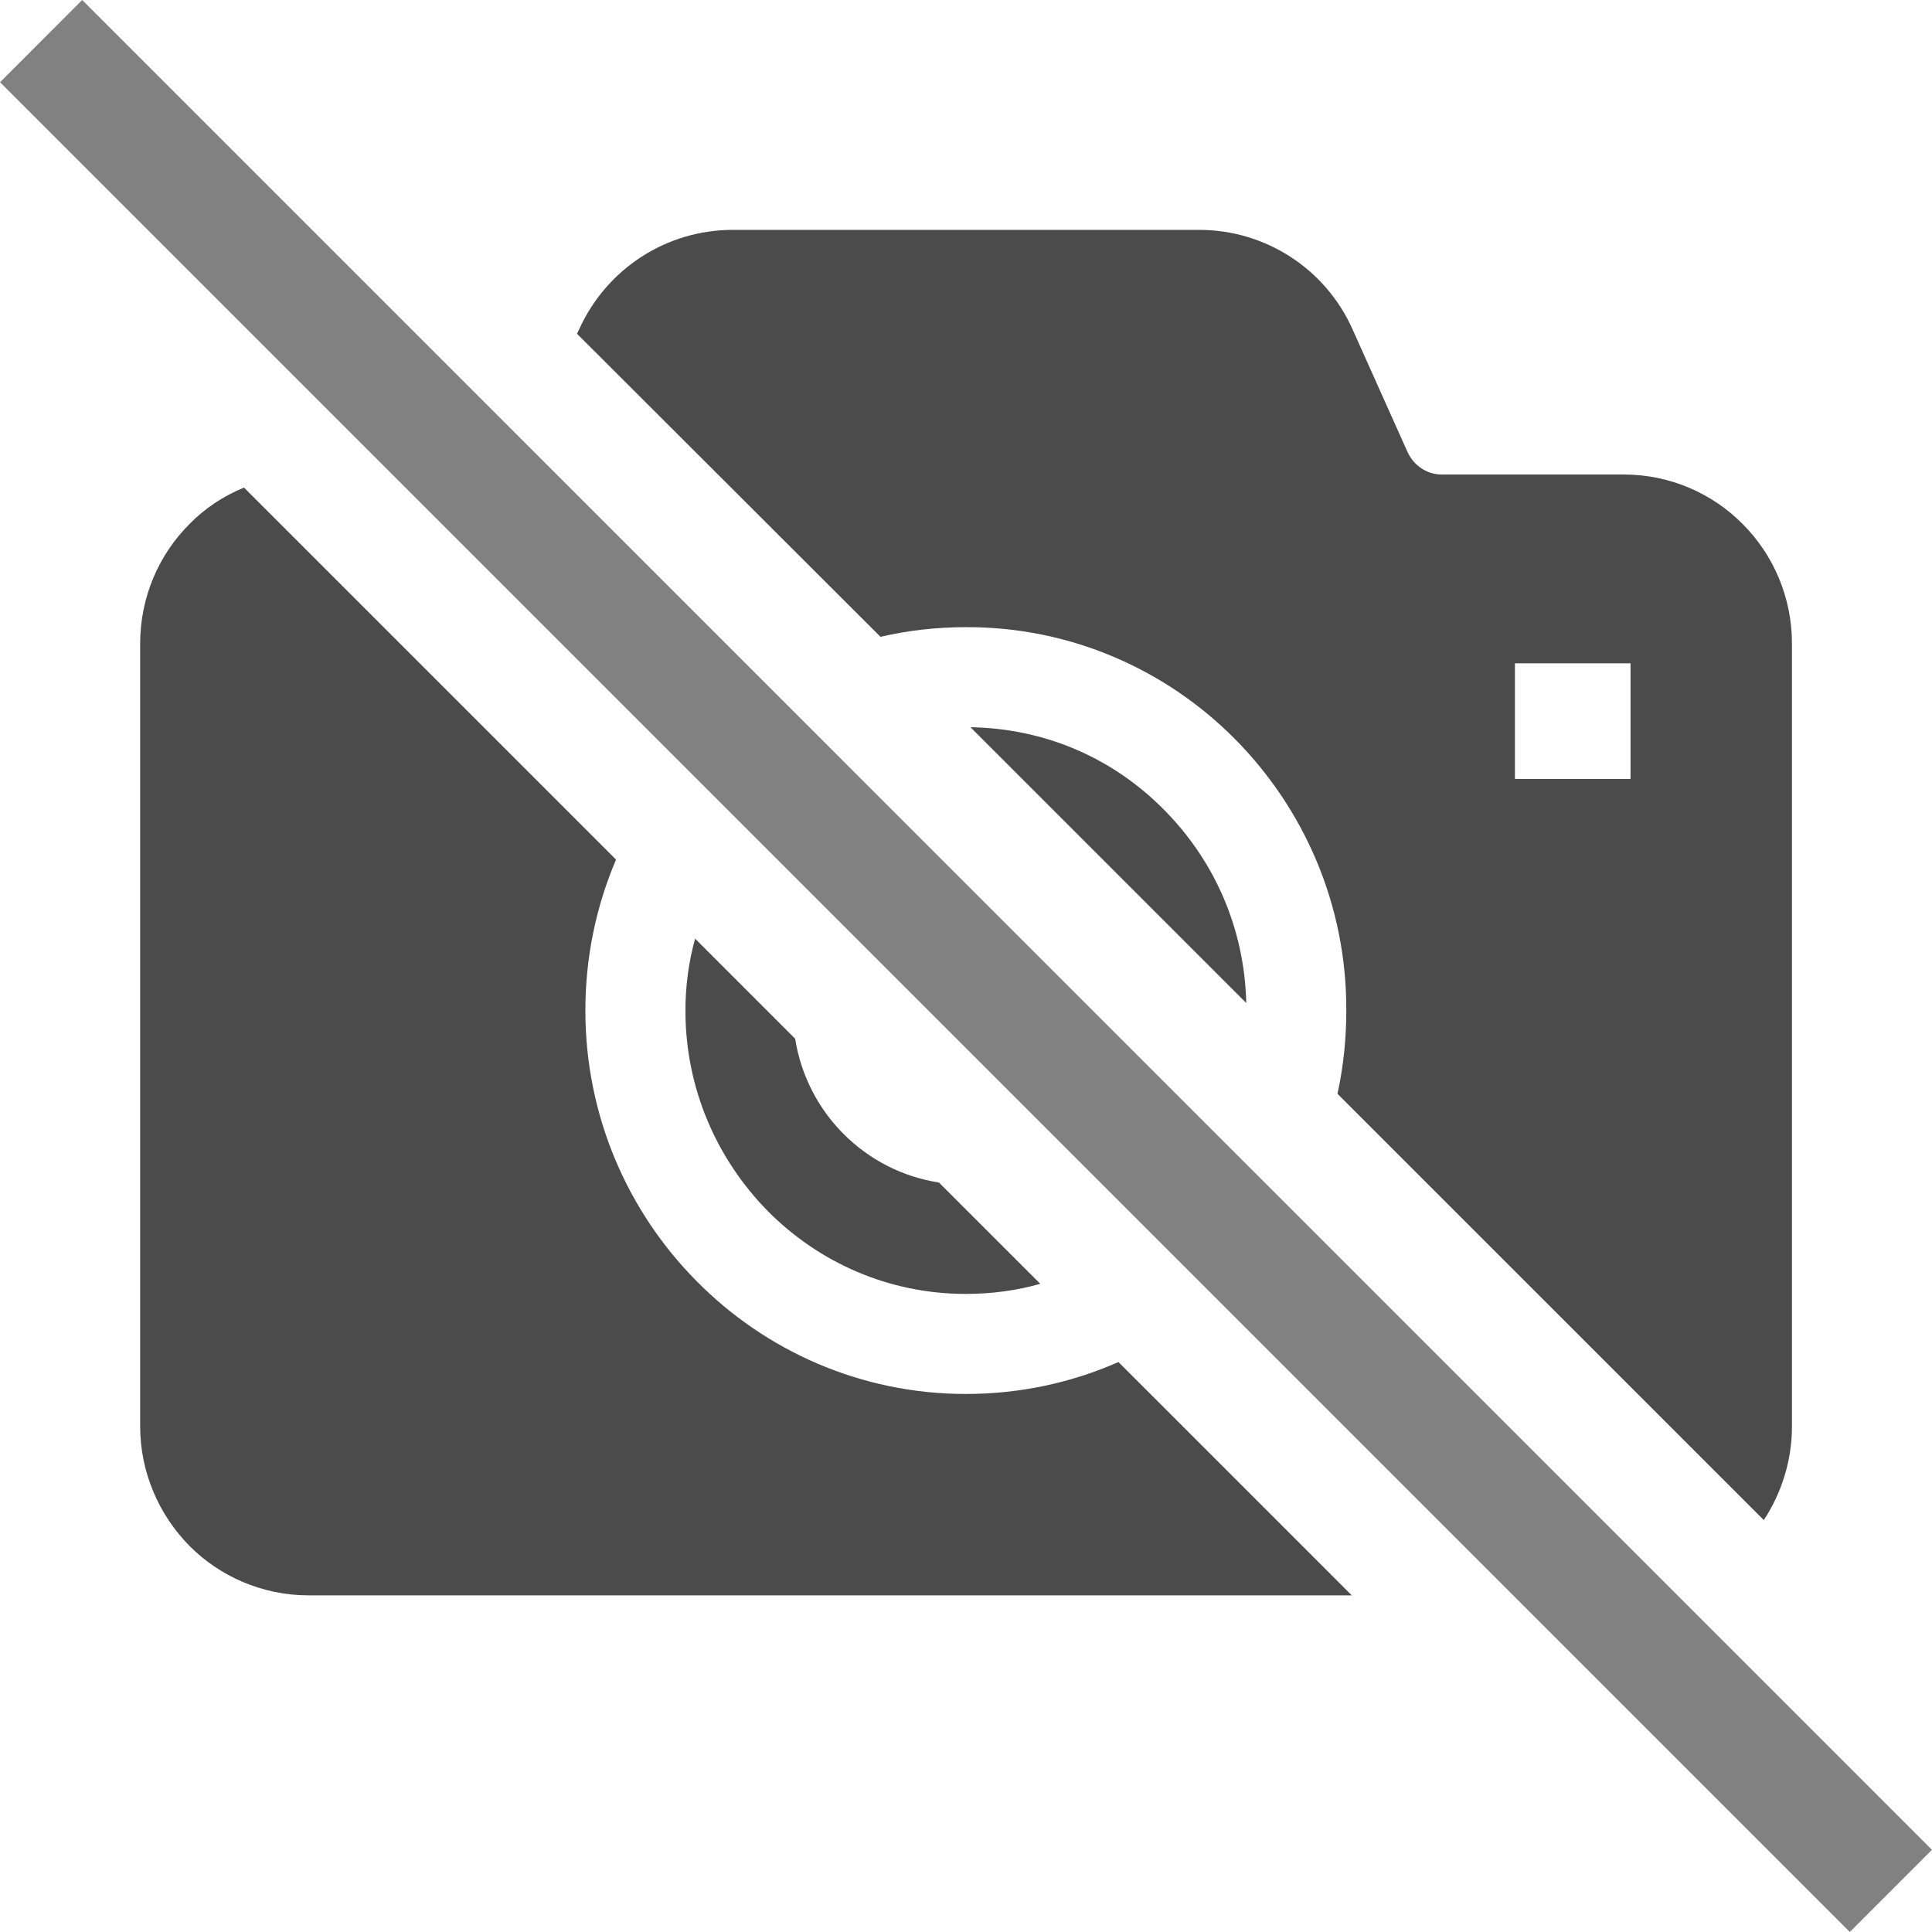
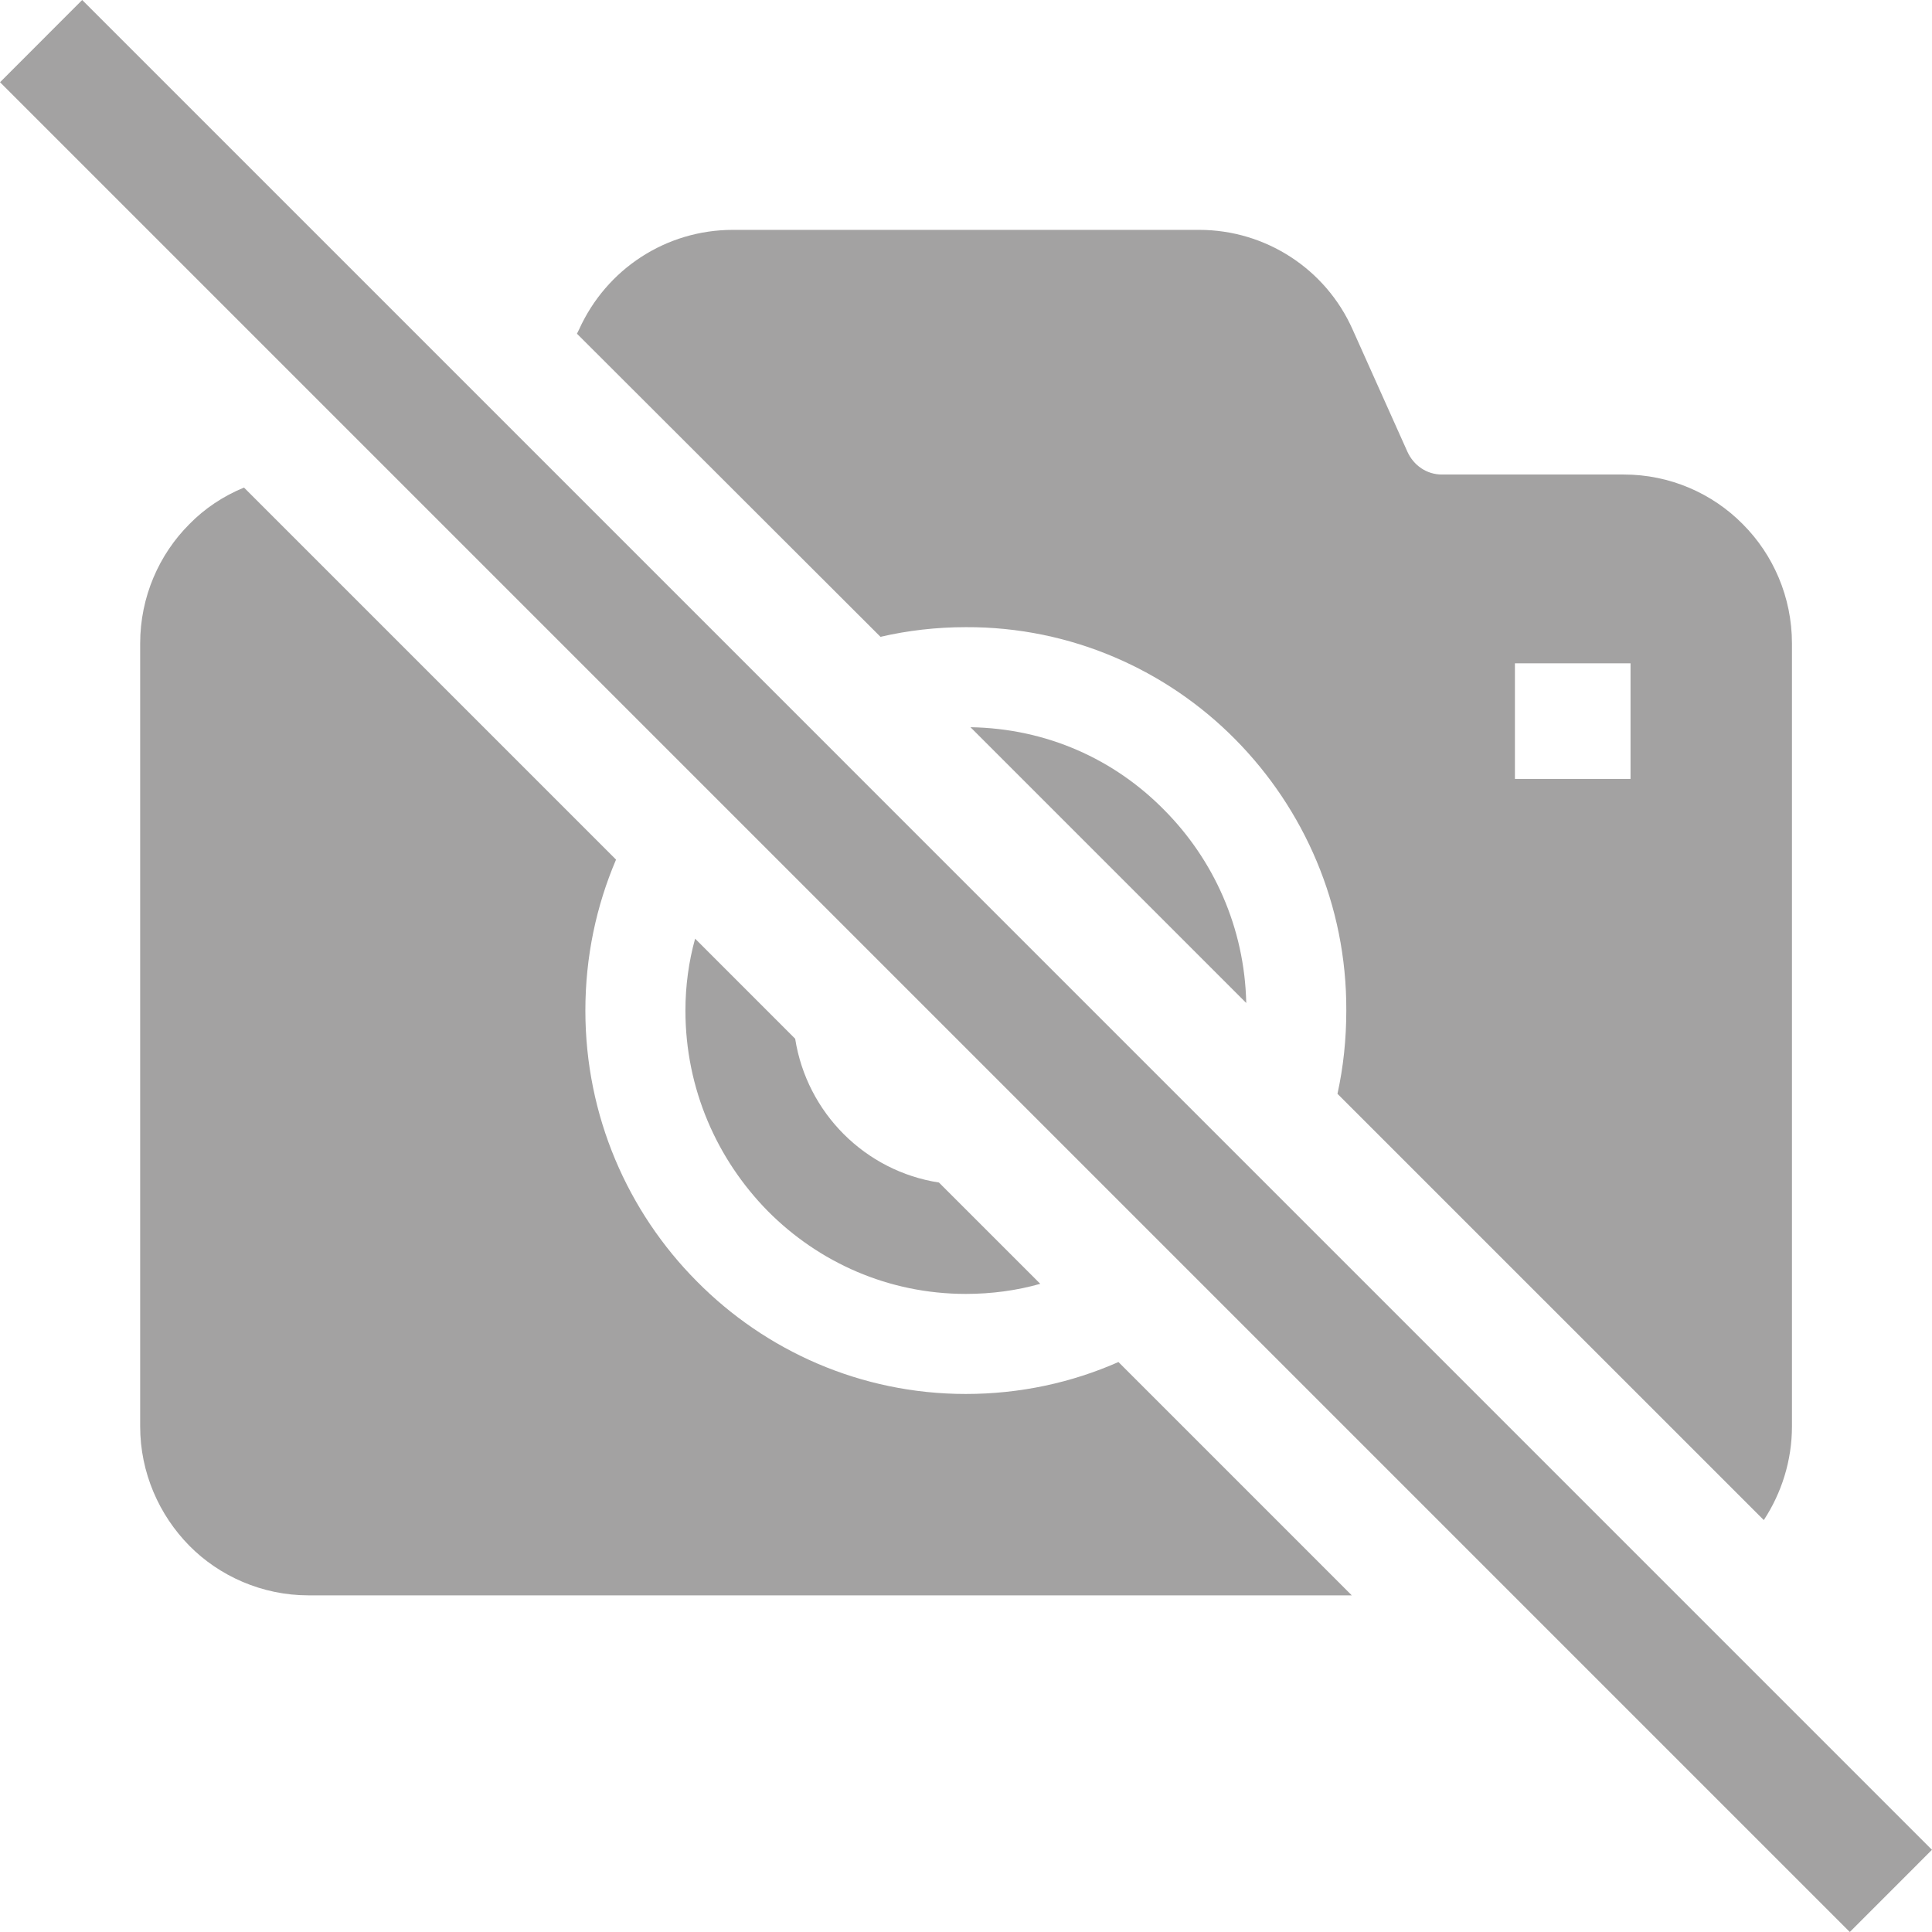
- <svg xmlns="http://www.w3.org/2000/svg" version="1.1" id="_x32_" x="0px" y="0px" viewBox="0 0 512 512" style="width: 256px; height: 256px; opacity: 1;" xml:space="preserve">
+ <svg xmlns="http://www.w3.org/2000/svg" version="1.1" id="_x32_" x="0px" y="0px" viewBox="0 0 512 512" style="width: 128px; height: 128px; opacity: 1;" xml:space="preserve">
  <style type="text/css">
	.st0{fill:#4B4B4B;}
</style>
  <g>
-     <path class="st0" d="M257.186,192.72l73.083,73.083c-0.447-20.052-8.683-37.994-21.728-51.138   C295.288,201.186,277.347,193.047,257.186,192.72z" style="fill: rgb(75, 75, 75);" />
-     <path class="st0" d="M255.956,342.9c6.8,0,13.481-0.892,19.727-2.676l-26.853-26.842c-19.498-3.014-34.99-18.388-38.102-38.102   l-26.515-26.526c-1.676,6.016-2.568,12.48-2.568,19.052c0,20.726,8.356,39.44,21.837,53.15   C216.961,334.544,235.458,342.9,255.956,342.9z" style="fill: rgb(75, 75, 75);" />
-     <path class="st0" d="M255.956,369.416c-27.854,0-53.139-11.468-71.298-29.856c-18.278-18.388-29.529-43.782-29.529-71.755   c0-14.253,2.894-27.734,8.128-39.996l-98.596-98.596c-5.462,2.23-10.466,5.571-14.482,9.694   c-8.018,8.02-13.034,19.269-13.034,31.64V378c0,12.251,5.016,23.501,13.034,31.639c7.91,8.02,19.269,13.144,31.531,13.144h276.52   l-61.832-61.832C284.039,366.413,270.33,369.416,255.956,369.416z" style="fill: rgb(75, 75, 75);" />
-     <path class="st0" d="M255.956,166.205c27.853-0.119,53.259,11.36,71.418,29.748c18.16,18.376,29.529,43.781,29.41,71.852   c0,7.583-0.773,14.938-2.34,22.064l112.98,112.97c4.678-7.127,7.464-15.712,7.464-24.84V170.547   c0-12.372-5.016-23.621-13.034-31.64c-8.03-8.138-19.28-13.154-31.531-13.154h-48.242c-3.906,0-7.465-2.34-9.14-6.125   l-14.482-32.303c-7.126-16.049-23.066-26.407-40.669-26.407H194.233c-17.712,0-33.533,10.358-40.778,26.407l-0.556,1.11   l80.438,80.328C240.583,167.086,248.156,166.205,255.956,166.205z M401.469,175.78h30.639v30.639h-30.639V175.78z" style="fill: rgb(75, 75, 75);" />
-     <polygon class="st0" points="21.782,0 0.011,21.792 490.218,512 511.989,490.219  " style="fill: rgb(129, 129, 129);" />
+     <path class="st0" d="M257.186,192.72l73.083,73.083c-0.447-20.052-8.683-37.994-21.728-51.138   C295.288,201.186,277.347,193.047,257.186,192.72z" style="fill: rgb(163, 162, 162);" />
+     <path class="st0" d="M255.956,342.9c6.8,0,13.481-0.892,19.727-2.676l-26.853-26.842c-19.498-3.014-34.99-18.388-38.102-38.102   l-26.515-26.526c-1.676,6.016-2.568,12.48-2.568,19.052c0,20.726,8.356,39.44,21.837,53.15   C216.961,334.544,235.458,342.9,255.956,342.9z" style="fill: rgb(163, 162, 162);" />
+     <path class="st0" d="M255.956,369.416c-27.854,0-53.139-11.468-71.298-29.856c-18.278-18.388-29.529-43.782-29.529-71.755   c0-14.253,2.894-27.734,8.128-39.996l-98.596-98.596c-5.462,2.23-10.466,5.571-14.482,9.694   c-8.018,8.02-13.034,19.269-13.034,31.64V378c0,12.251,5.016,23.501,13.034,31.639c7.91,8.02,19.269,13.144,31.531,13.144h276.52   l-61.832-61.832C284.039,366.413,270.33,369.416,255.956,369.416z" style="fill: rgb(163, 162, 162);" />
+     <path class="st0" d="M255.956,166.205c27.853-0.119,53.259,11.36,71.418,29.748c18.16,18.376,29.529,43.781,29.41,71.852   c0,7.583-0.773,14.938-2.34,22.064l112.98,112.97c4.678-7.127,7.464-15.712,7.464-24.84V170.547   c0-12.372-5.016-23.621-13.034-31.64c-8.03-8.138-19.28-13.154-31.531-13.154h-48.242c-3.906,0-7.465-2.34-9.14-6.125   l-14.482-32.303c-7.126-16.049-23.066-26.407-40.669-26.407H194.233c-17.712,0-33.533,10.358-40.778,26.407l-0.556,1.11   l80.438,80.328C240.583,167.086,248.156,166.205,255.956,166.205z M401.469,175.78h30.639v30.639h-30.639V175.78z" style="fill: rgb(163, 162, 162);" />
+     <polygon class="st0" points="21.782,0 0.011,21.792 490.218,512 511.989,490.219  " style="fill: rgb(163, 162, 162);" />
  </g>
</svg>
